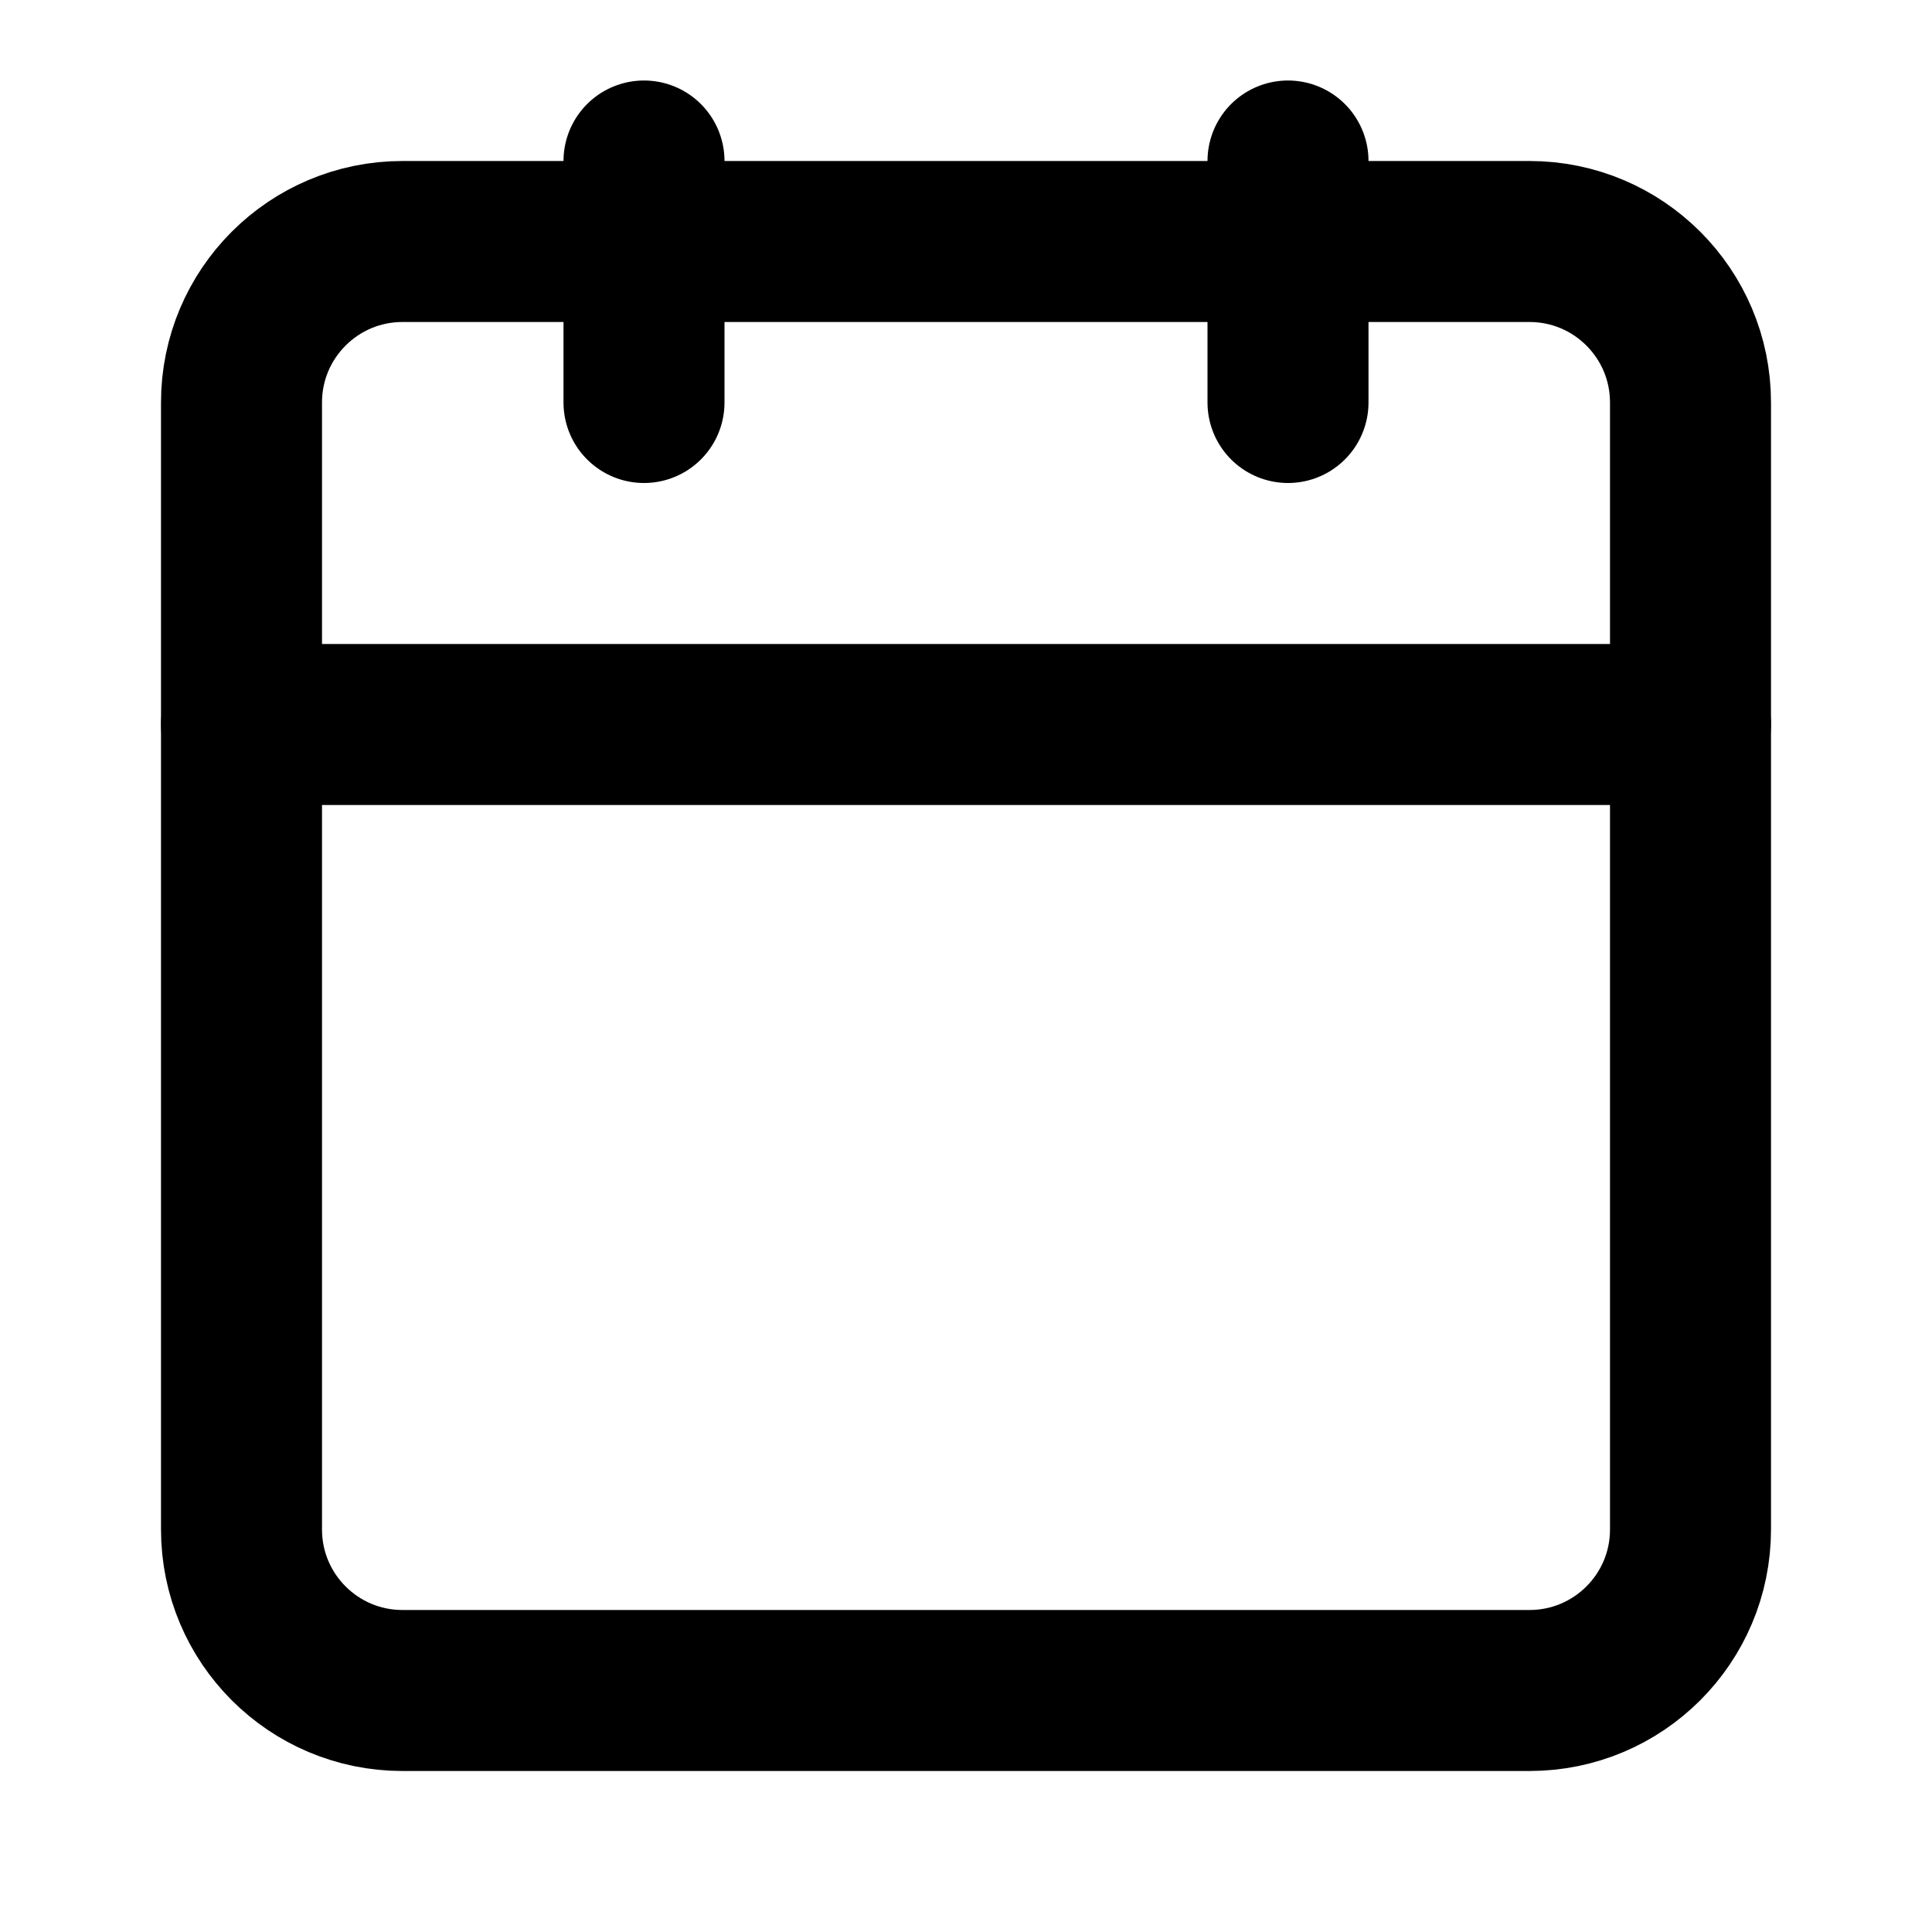
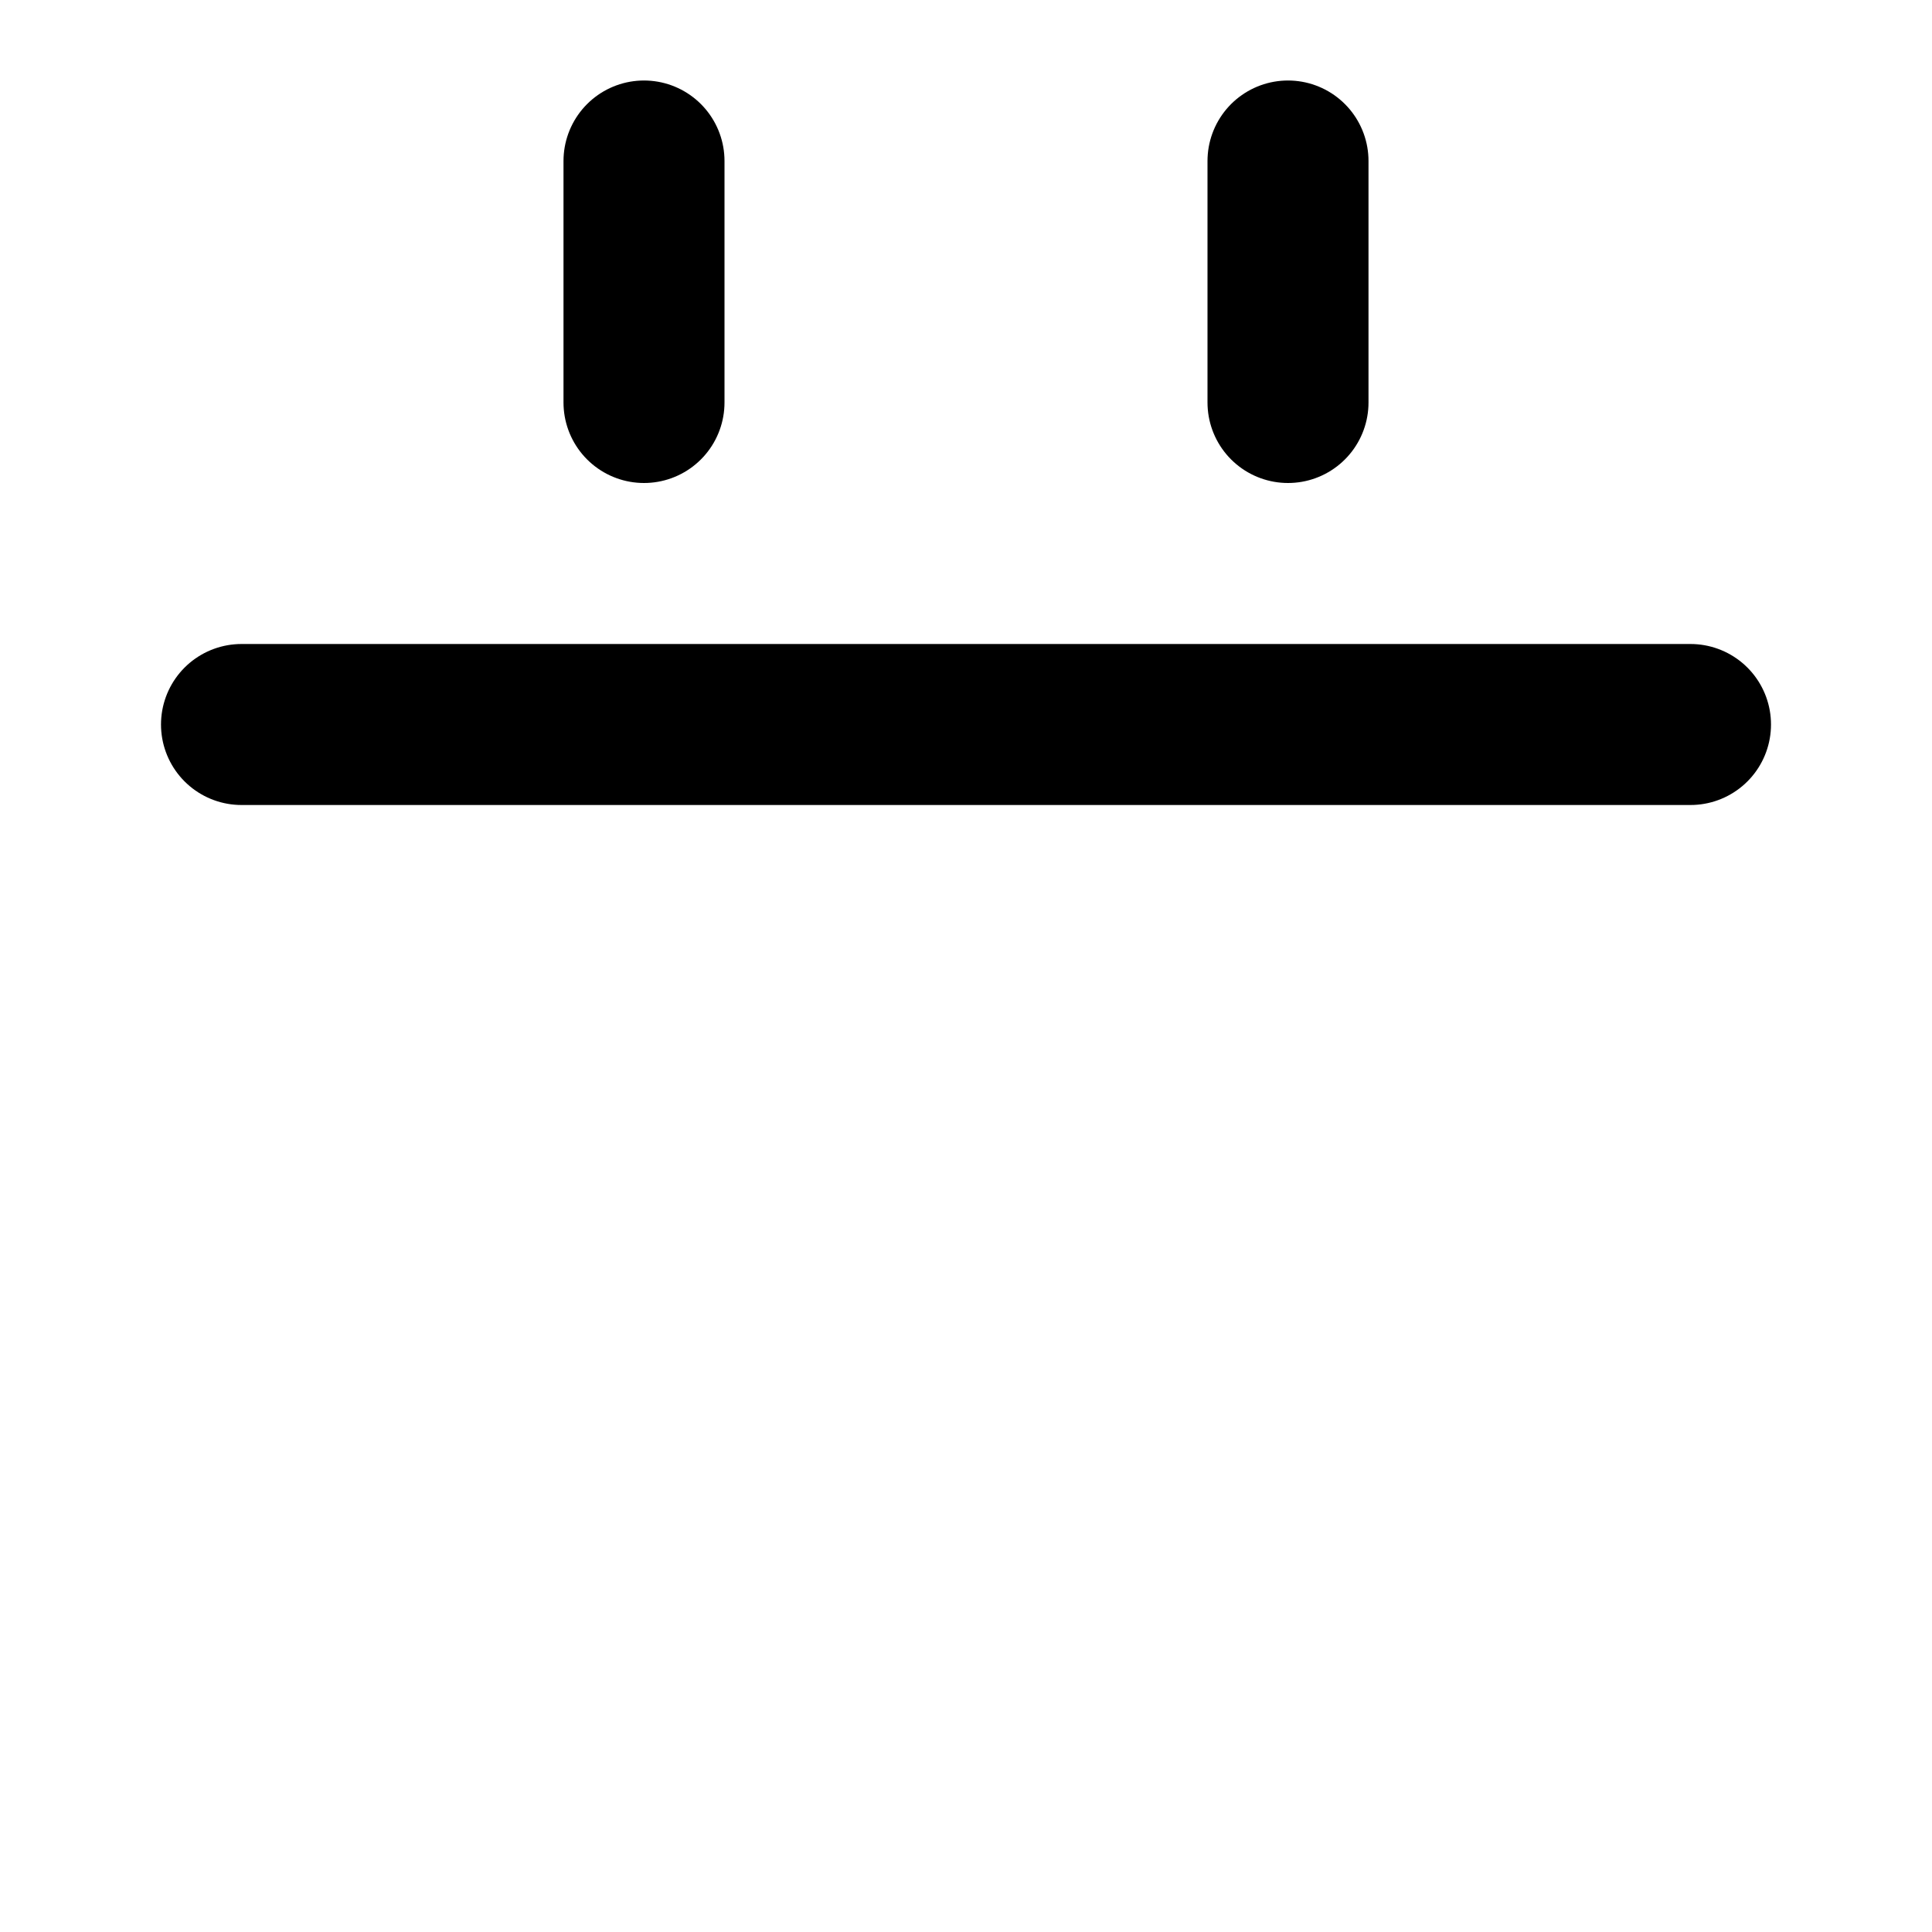
<svg xmlns="http://www.w3.org/2000/svg" viewBox="0 0 24 24" fill="none" stroke="currentColor" stroke-width="2" stroke-linecap="round" stroke-linejoin="round">
  <path d="M8 2v3" />
  <path d="M16 2v3" />
-   <rect x="3" y="3" width="18" height="18" rx="2" />
+   <rect x="3" y="3" rx="2" />
  <path d="M3 9h18" />
</svg>
